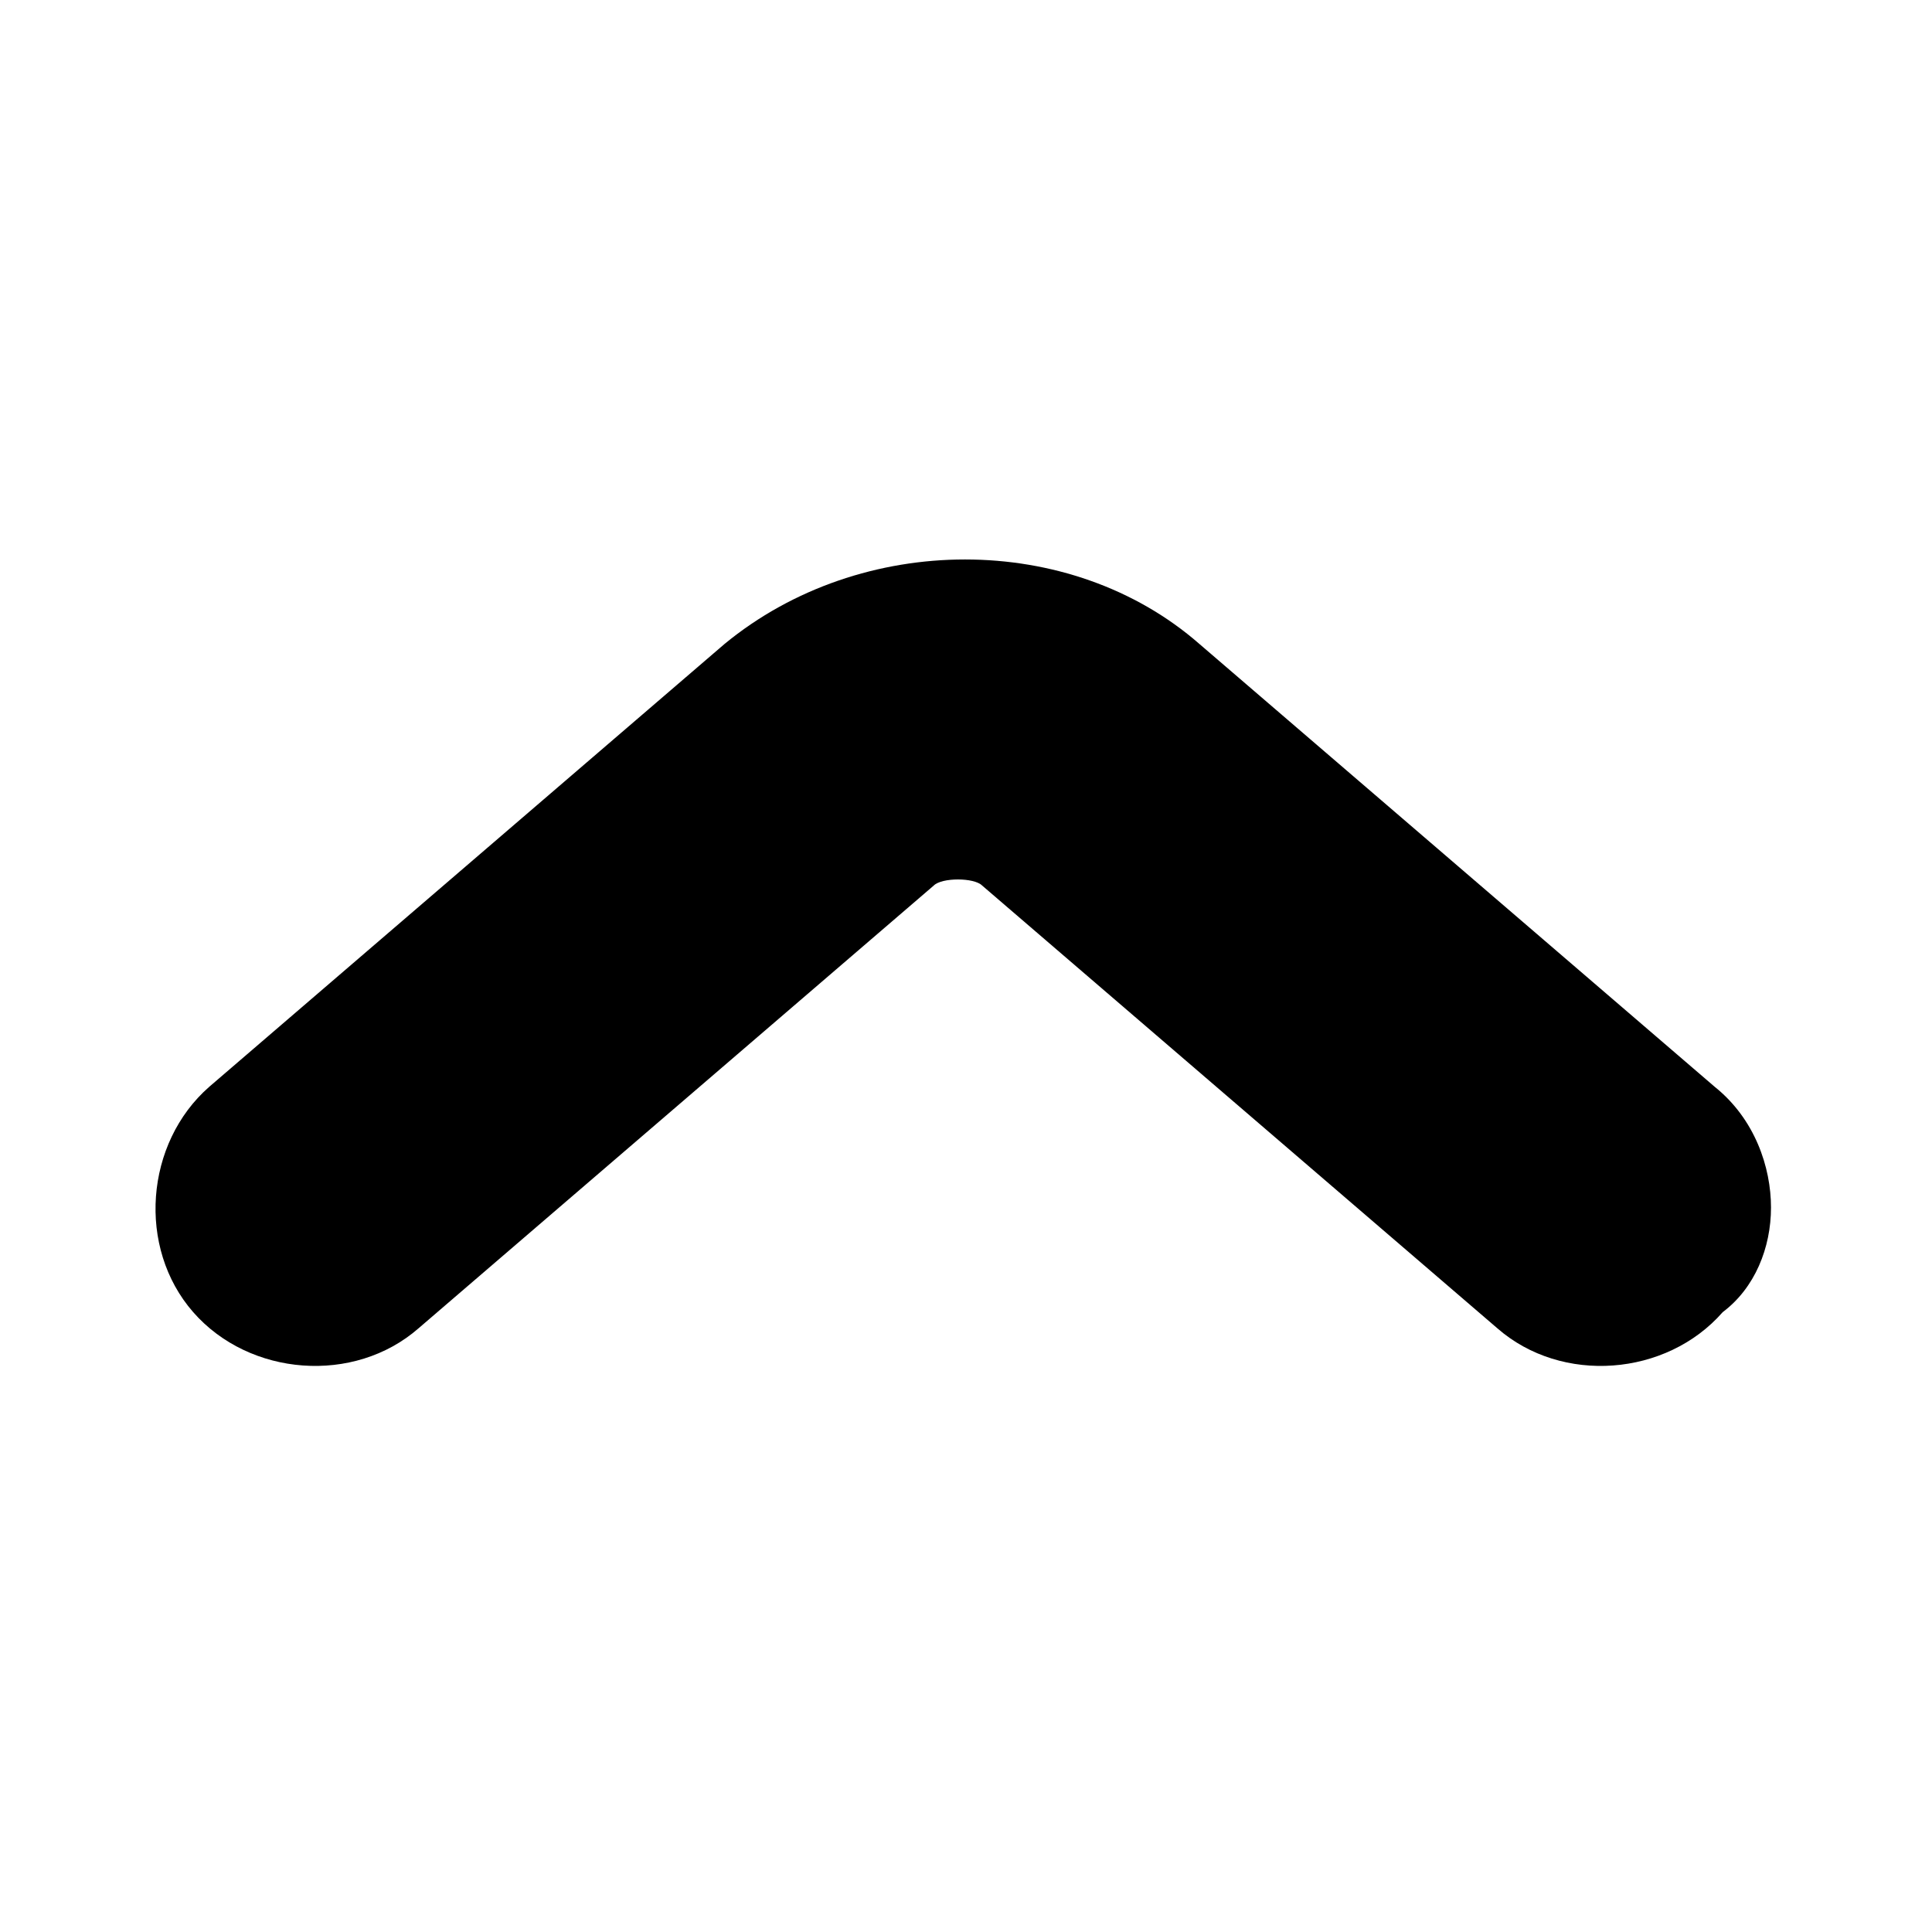
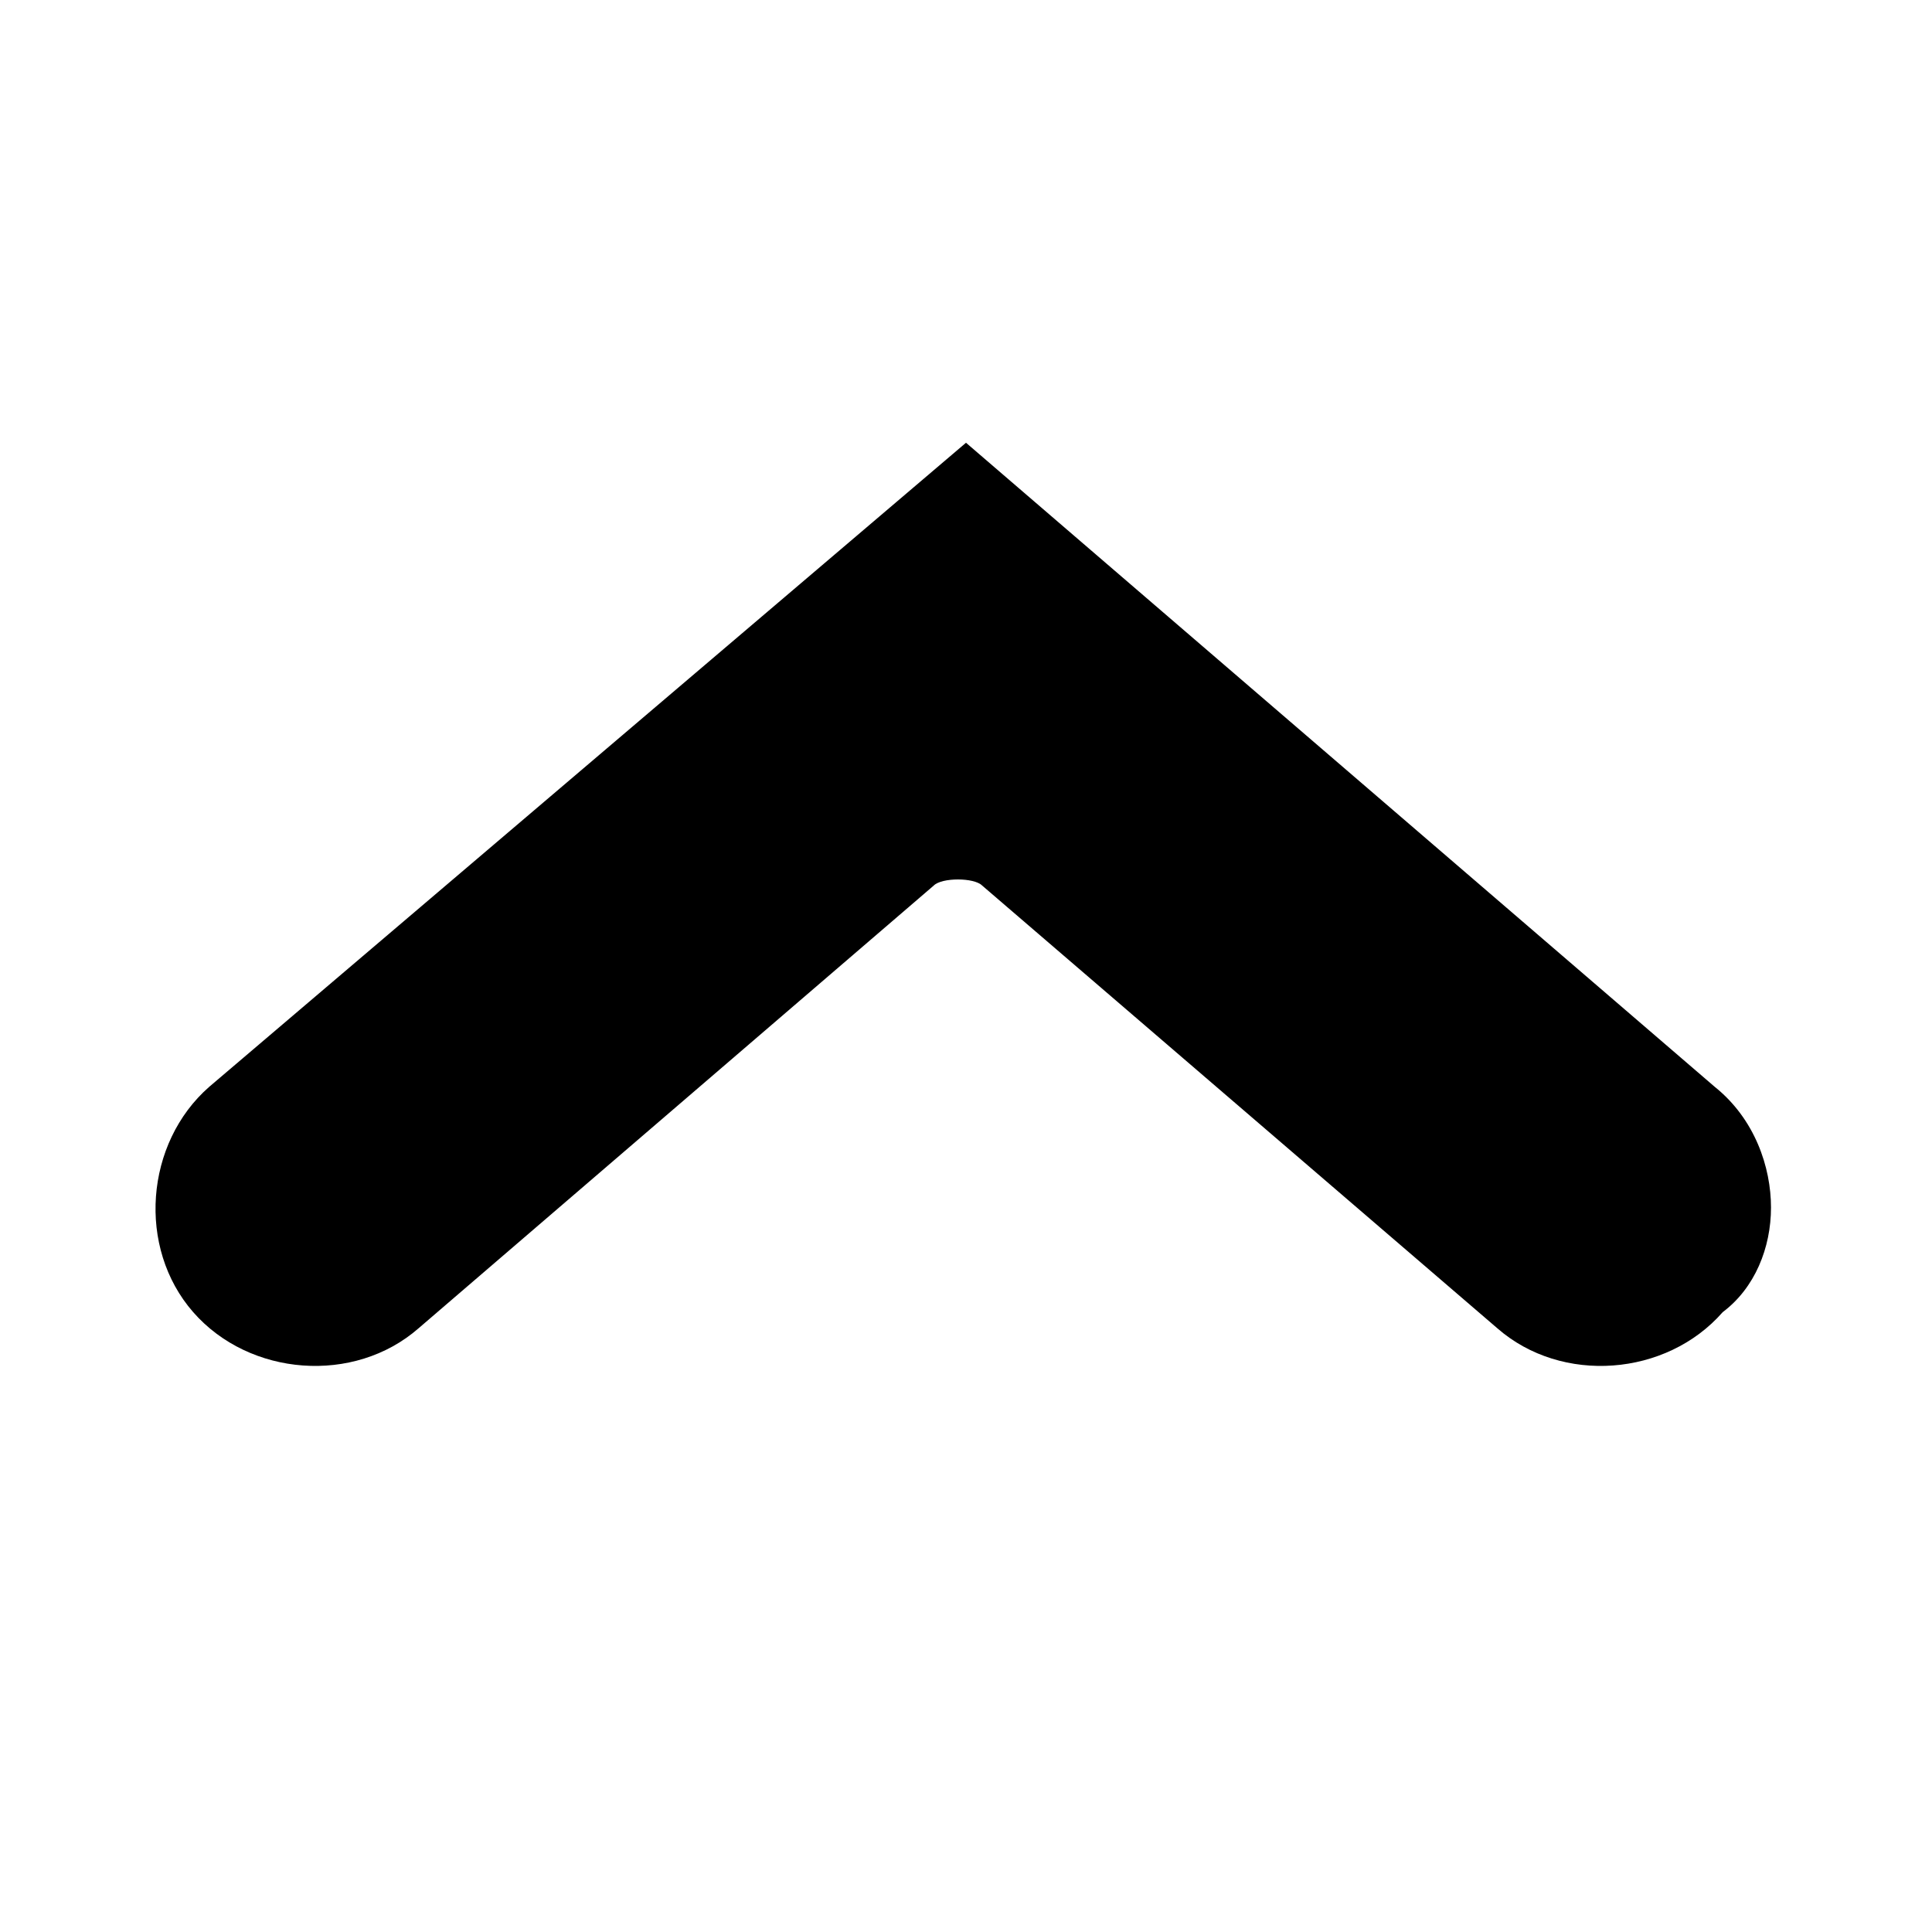
<svg xmlns="http://www.w3.org/2000/svg" width="24" height="24" viewBox="0 0 24 24">
-   <path d="M22 15c0-.5-.2-1.1-.7-1.5L14.9 8C13.3 6.6 10.7 6.6 9 8l-6.4 5.5c-.8.7-.9 2-.2 2.8.7.8 2 .9 2.8.2l6.4-5.5c.1-.1.5-.1.6 0l6.4 5.5c.8.7 2.1.6 2.8-.2.4-.3.6-.8.6-1.3z" />
+   <path d="M12 5.5l-9.4 8c-.8.7-.9 2-.2 2.8s2 .9 2.8.2l6.4-5.5c.1-.1.5-.1.6 0l6.4 5.5c.8.7 2.1.6 2.8-.2.4-.3.6-.8.6-1.3s-.2-1.1-.7-1.5l-9.3-8z" />
</svg>
